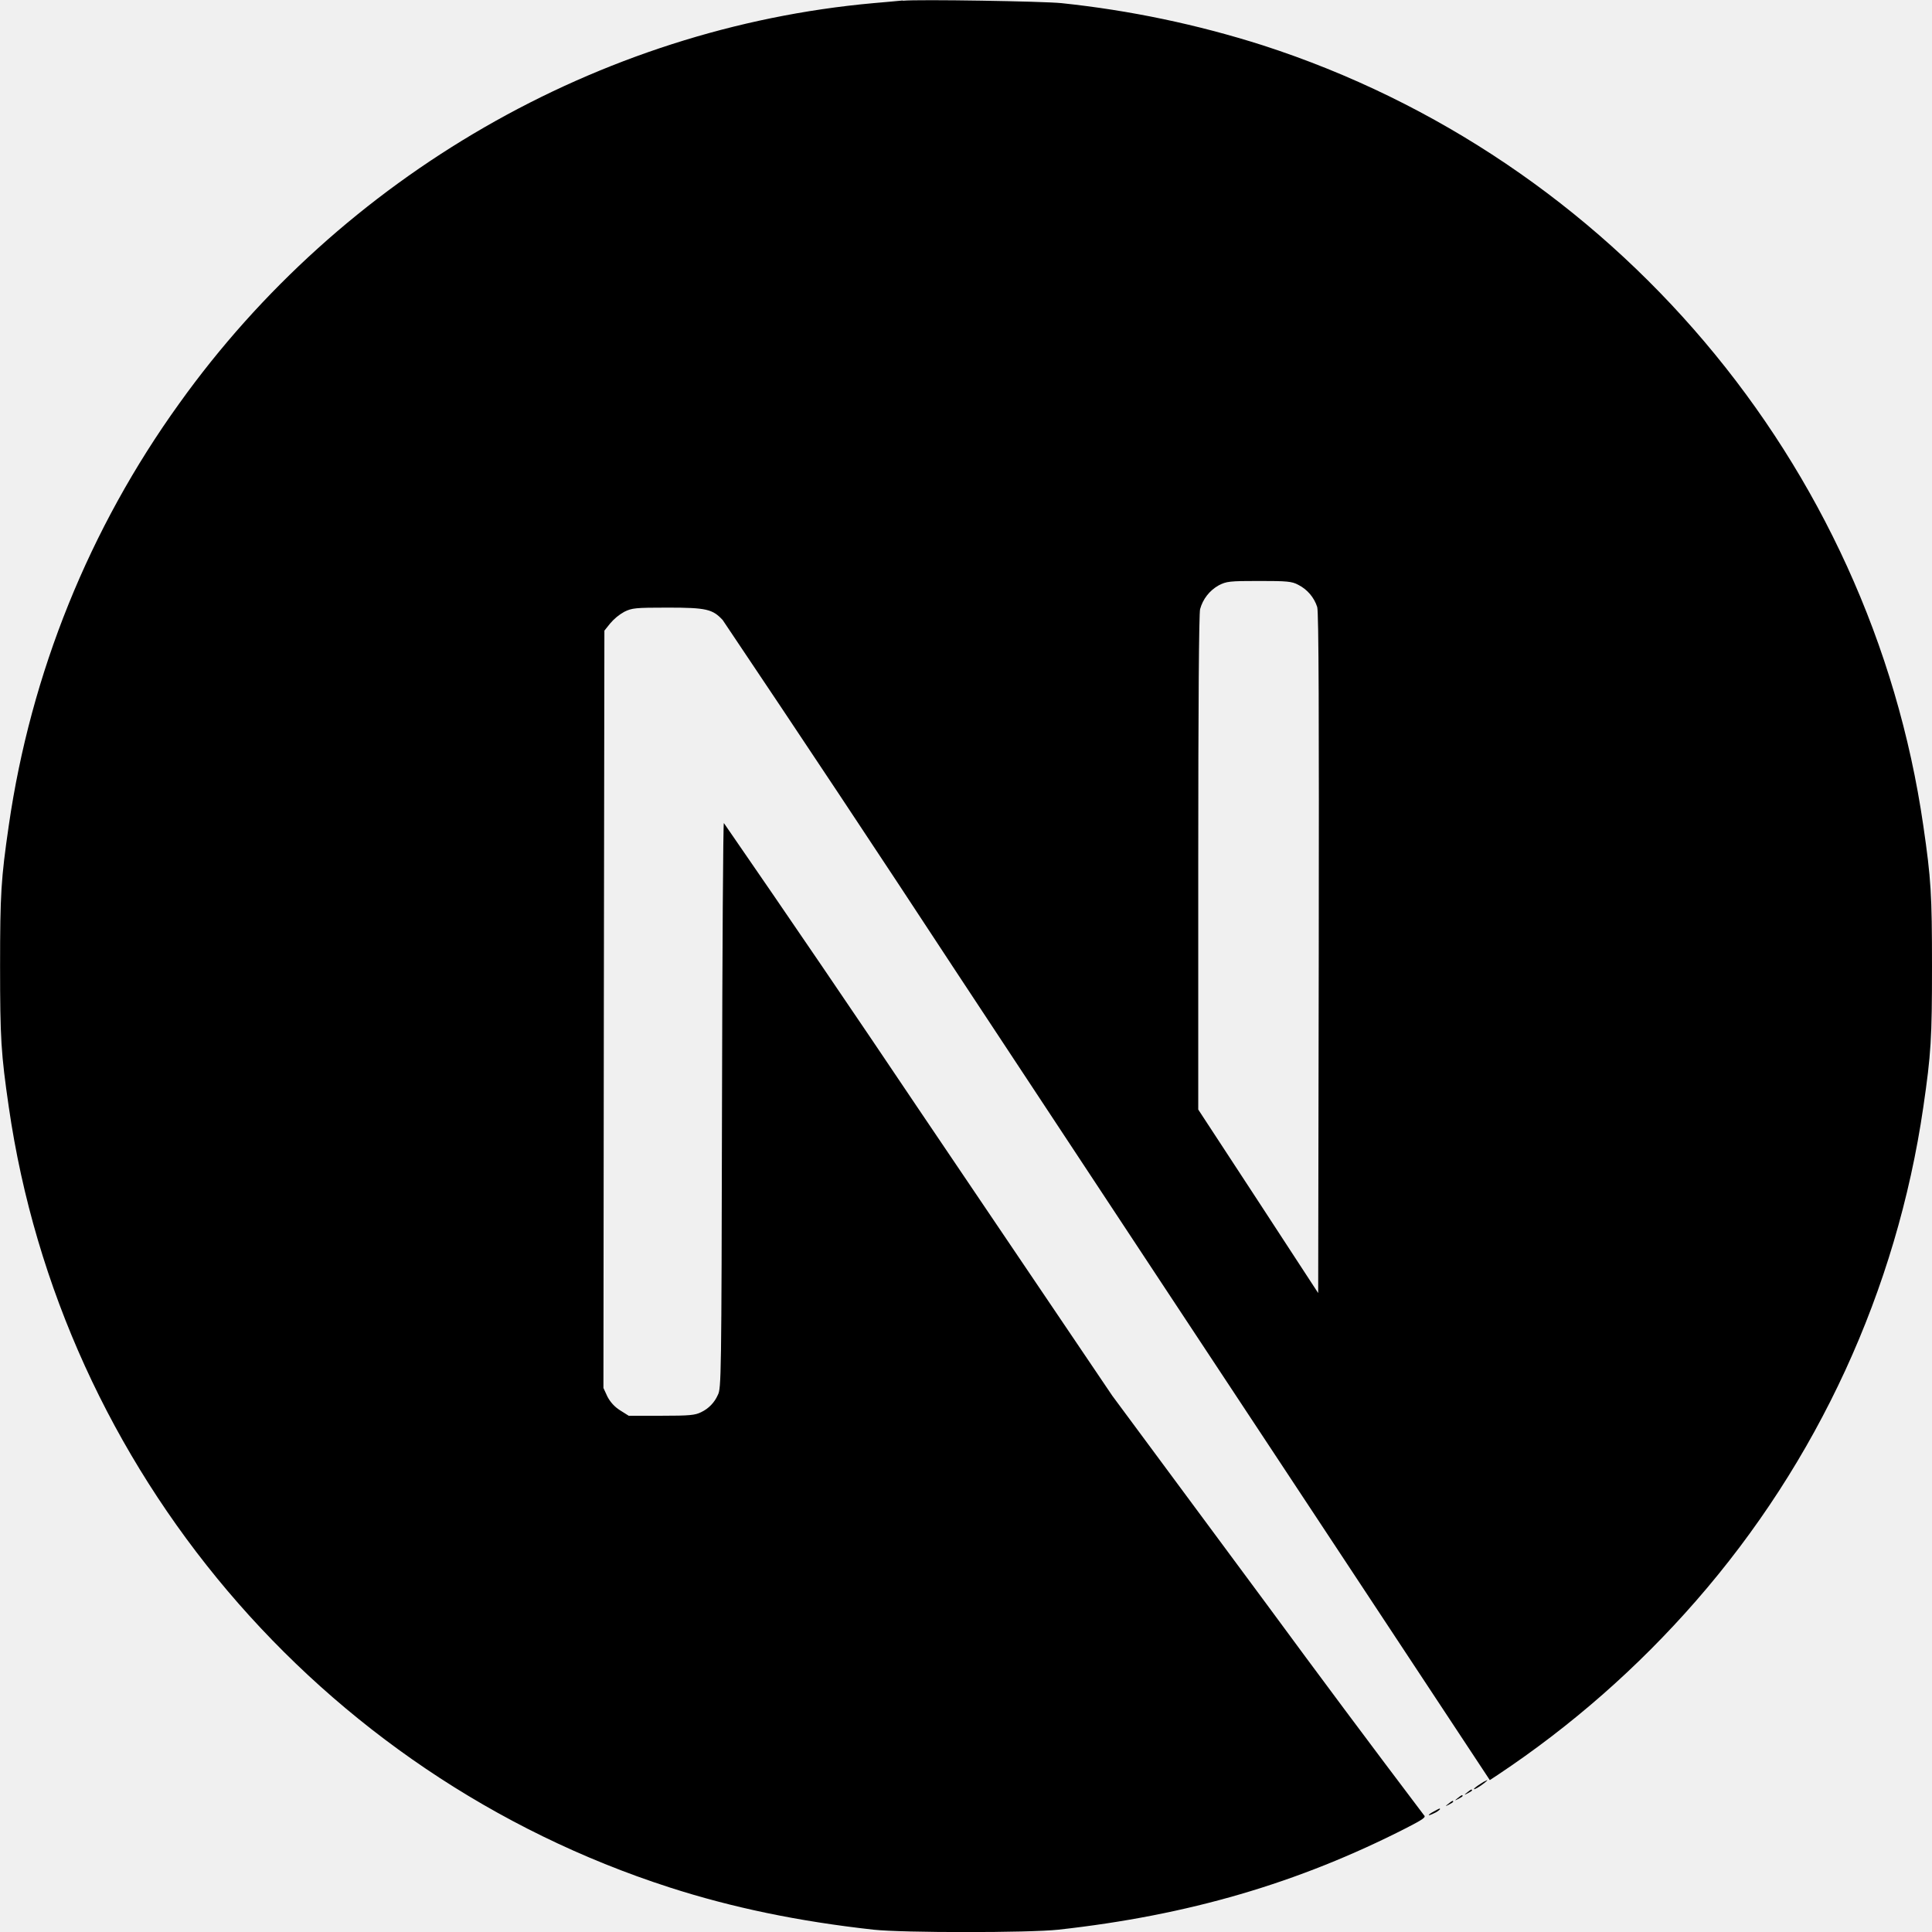
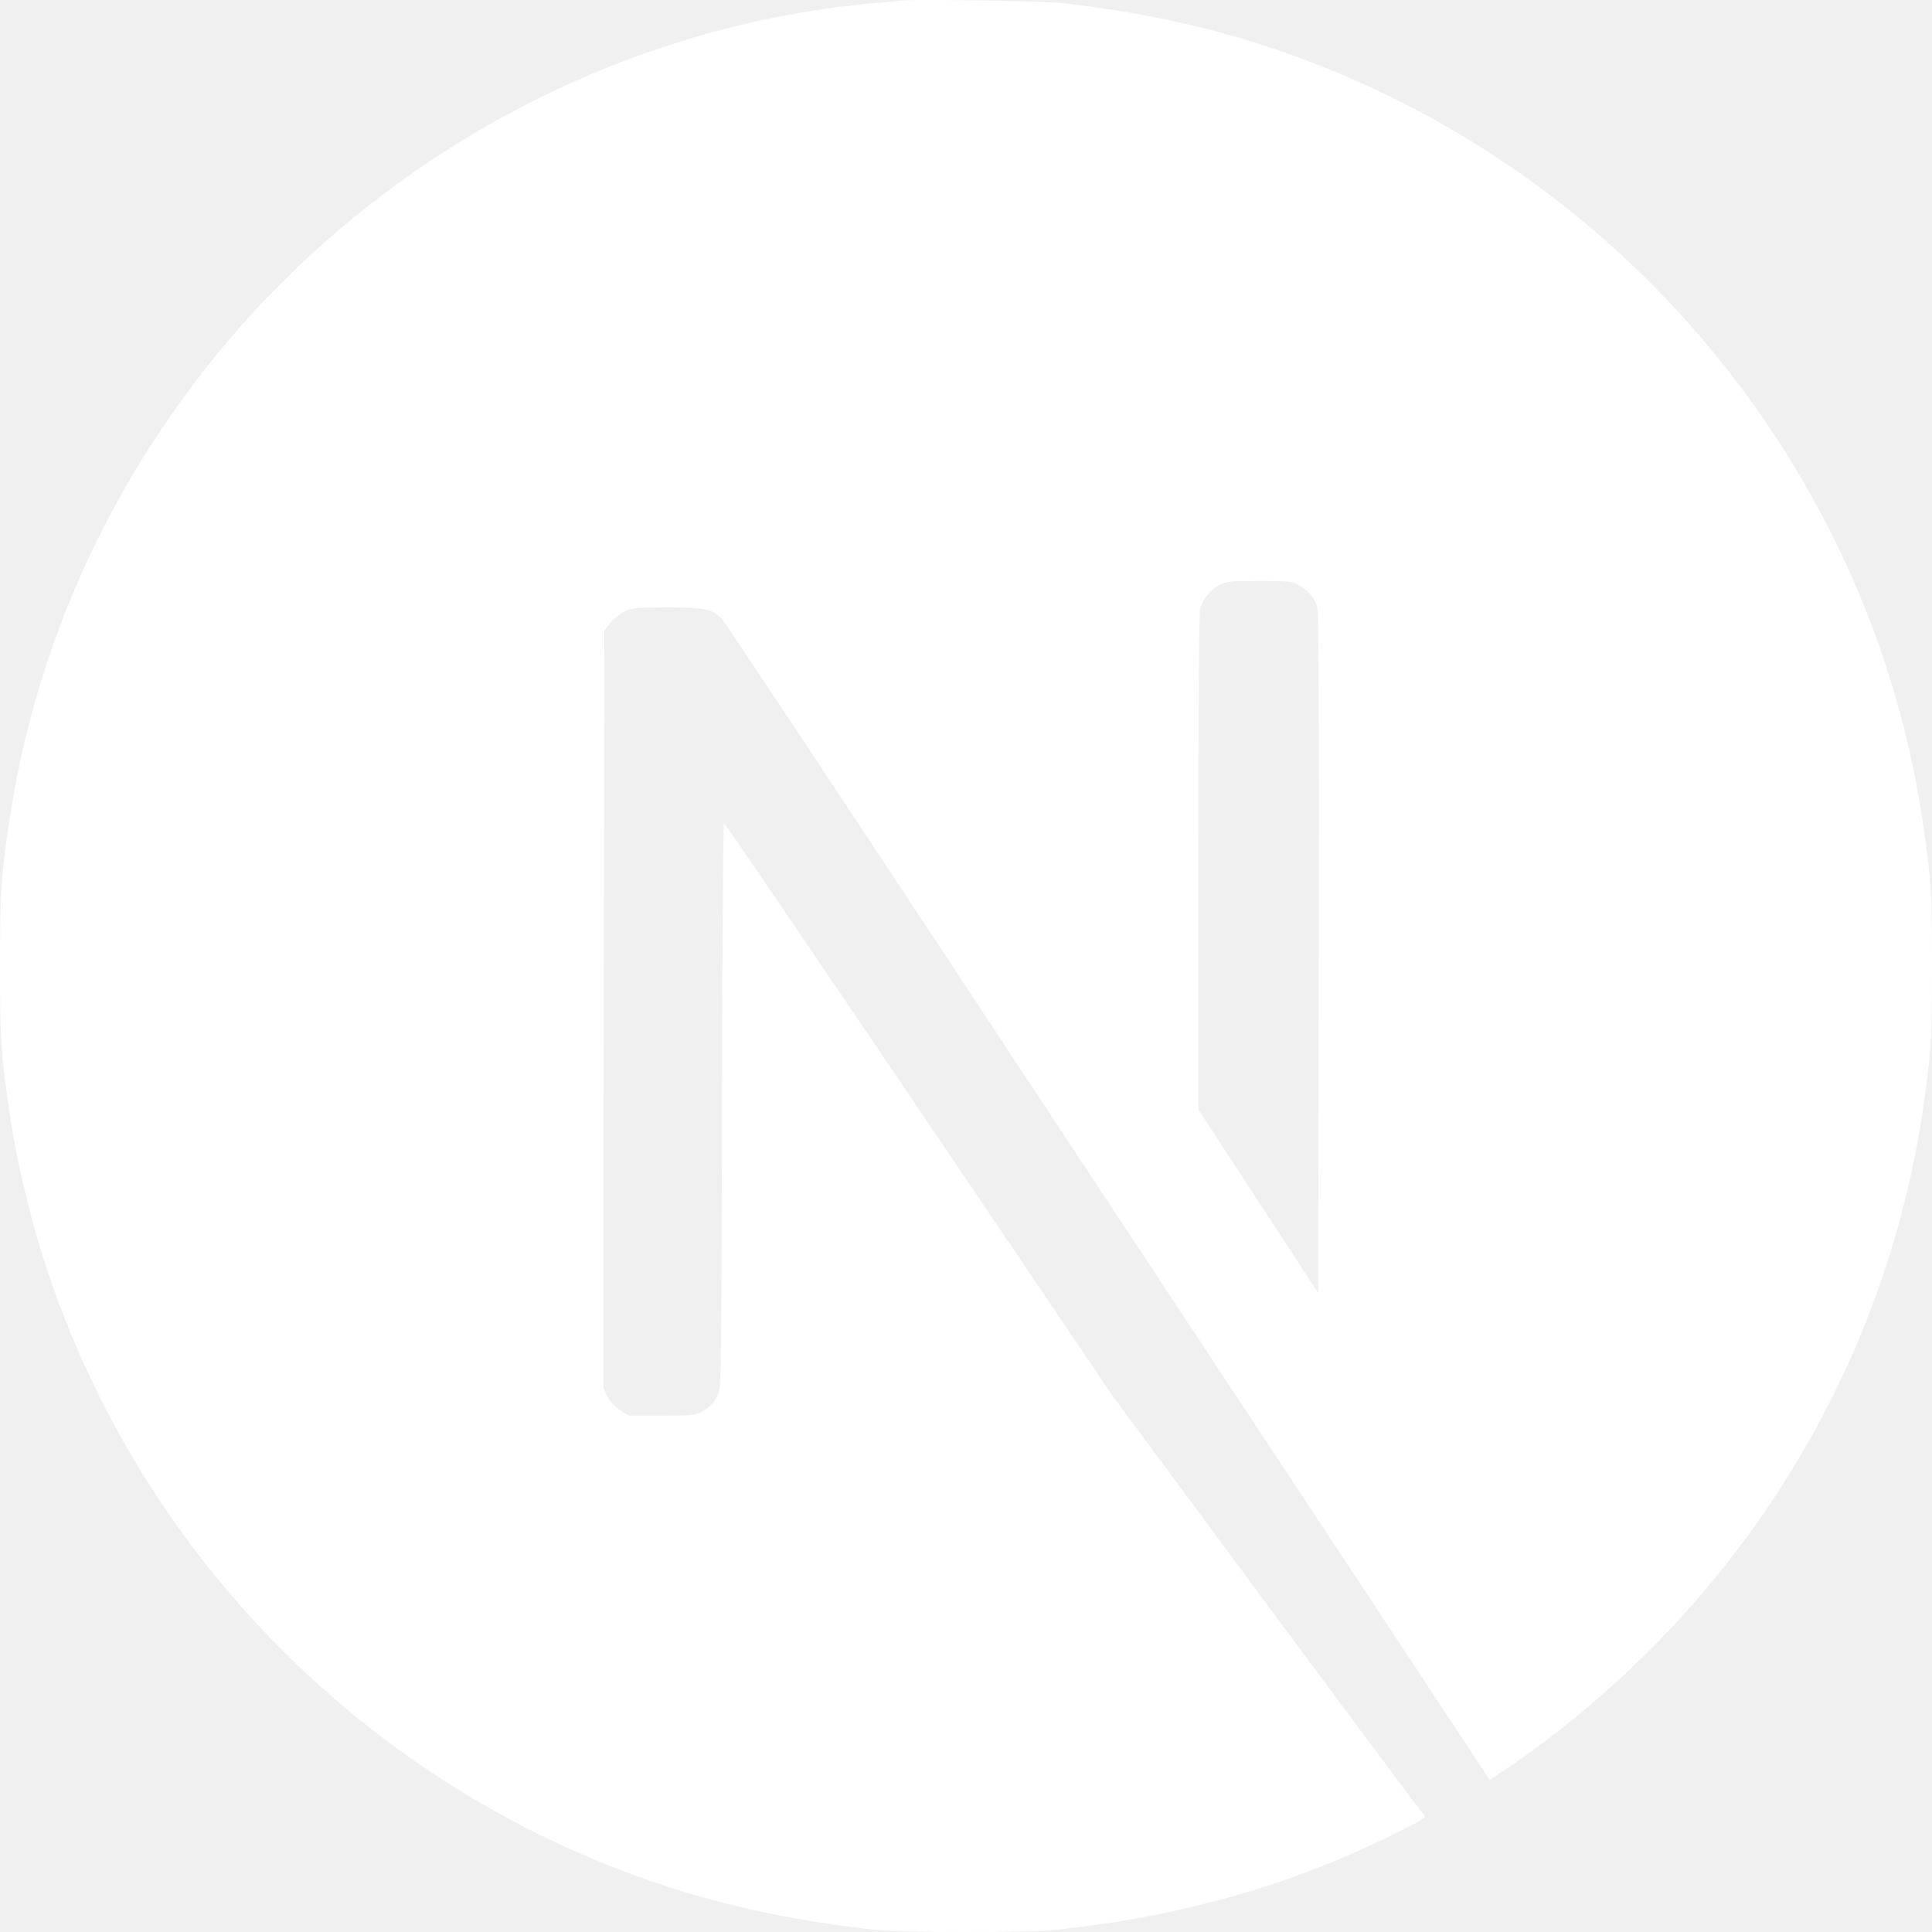
- <svg xmlns="http://www.w3.org/2000/svg" viewBox="0 0 24 24">
-   <path d="m17.813 22.502c-.089.047-.084.066.005.021a.228.228 0 0 0 .07-.047c0-.016-.002-.014-.075.026zm.178-.094c-.042.033-.042.035.009.009.028-.014.052-.03.052-.035 0-.019-.012-.014-.061.026zm.117-.071c-.042.033-.042.035.009.009.028-.014.052-.03.052-.035 0-.019-.012-.014-.061.026zm.117-.07c-.042.033-.042.035.009.009.028-.014.052-.03.052-.035 0-.019-.012-.014-.061.026zm.162-.105c-.082.052-.108.087-.035.047.052-.03.136-.094.122-.096a.466.466 0 0 0 -.087.049zm-7.173-22.156c-.052.005-.216.021-.364.033-3.408.307-6.601 2.146-8.623 4.973a11.876 11.876 0 0 0 -2.118 5.243c-.096.659-.108.854-.108 1.748s.012 1.088.108 1.748c.652 4.506 3.859 8.292 8.208 9.695.779.251 1.6.422 2.533.525.364.04 1.935.04 2.299 0 1.611-.178 2.977-.577 4.323-1.264.206-.106.246-.134.218-.157a231.73 231.73 0 0 1 -1.954-2.62l-1.919-2.592-2.404-3.558a332.01 332.01 0 0 0 -2.421-3.556c-.009-.002-.019 1.579-.023 3.509-.007 3.38-.009 3.516-.052 3.596a.424.424 0 0 1 -.206.213c-.075.038-.141.045-.495.045h-.406l-.108-.068a.442.442 0 0 1 -.157-.171l-.049-.106.005-4.703.007-4.705.073-.091a.637.637 0 0 1 .174-.143c.096-.047.134-.052.54-.052.479 0 .558.019.683.155a466.83 466.83 0 0 1 2.895 4.361c1.558 2.362 3.687 5.587 4.734 7.171l1.9 2.878.096-.063a12.34 12.34 0 0 0 2.465-2.163 11.94 11.94 0 0 0 2.824-6.134c.096-.659.108-.854.108-1.748s-.012-1.088-.108-1.748c-.652-4.506-3.859-8.292-8.208-9.695a12.552 12.552 0 0 0 -2.498-.523c-.225-.023-1.776-.049-1.97-.03zm4.912 7.258a.471.471 0 0 1 .237.277c.019.061.023 1.365.019 4.304l-.007 4.218-.744-1.14-.746-1.14v-3.066c0-1.982.009-3.096.023-3.15a.484.484 0 0 1 .232-.296c.096-.049.131-.054.5-.054.347 0 .408.005.486.047z" />
+ <svg xmlns="http://www.w3.org/2000/svg" width="800px" height="800px" viewBox="0 0 256 256" version="1.1" preserveAspectRatio="xMidYMid" fill="#000000">
+   <g id="SVGRepo_bgCarrier" stroke-width="0" />
+   <g id="SVGRepo_tracerCarrier" stroke-linecap="round" stroke-linejoin="round" />
+   <g id="SVGRepo_iconCarrier">
+     <g>
+       <path d="M119.617,0.069 C119.066,0.119 117.315,0.294 115.738,0.419 C79.378,3.697 45.319,23.313 23.748,53.463 C11.736,70.227 4.054,89.243 1.151,109.385 C0.125,116.415 0,118.492 0,128.025 C0,137.558 0.125,139.635 1.151,146.666 C8.108,194.73 42.316,235.114 88.712,250.076 C97.02,252.754 105.778,254.58 115.738,255.681 C119.617,256.106 136.383,256.106 140.262,255.681 C157.454,253.779 172.018,249.526 186.382,242.195 C188.584,241.069 189.01,240.769 188.709,240.518 C188.509,240.368 179.125,227.783 167.864,212.57 L147.394,184.922 L121.744,146.966 C107.63,126.098 96.019,109.034 95.919,109.034 C95.819,109.009 95.718,125.873 95.668,146.465 C95.593,182.52 95.568,183.971 95.118,184.822 C94.467,186.048 93.967,186.549 92.916,187.099 C92.115,187.499 91.414,187.574 87.636,187.574 L83.306,187.574 L82.155,186.849 C81.404,186.373 80.854,185.748 80.479,185.022 L79.953,183.896 L80.003,133.73 L80.078,83.538 L80.854,82.562 C81.254,82.037 82.105,81.361 82.706,81.036 C83.732,80.536 84.132,80.486 88.461,80.486 C93.566,80.486 94.417,80.686 95.743,82.137 C96.119,82.537 110.007,103.455 126.624,128.651 C143.24,153.846 165.962,188.25 177.123,205.139 L197.393,235.84 L198.419,235.164 C207.503,229.259 217.112,220.852 224.719,212.095 C240.91,193.504 251.345,170.836 254.849,146.666 C255.875,139.635 256,137.558 256,128.025 C256,118.492 255.875,116.415 254.849,109.385 C247.892,61.32 213.684,20.936 167.288,5.974 C159.105,3.322 150.397,1.495 140.637,0.394 C138.235,0.144 121.694,-0.131 119.617,0.069 L119.617,0.069 Z M172.018,77.483 C173.219,78.084 174.195,79.235 174.545,80.436 C174.746,81.086 174.796,94.998 174.746,126.349 L174.671,171.336 L166.738,159.176 L158.78,147.016 L158.78,114.314 C158.78,93.171 158.88,81.286 159.03,80.711 C159.431,79.31 160.307,78.209 161.508,77.558 C162.534,77.033 162.909,76.983 166.838,76.983 C170.542,76.983 171.192,77.033 172.018,77.483 Z" fill="#ffffff"> </path>
+     </g>
+   </g>
</svg>
